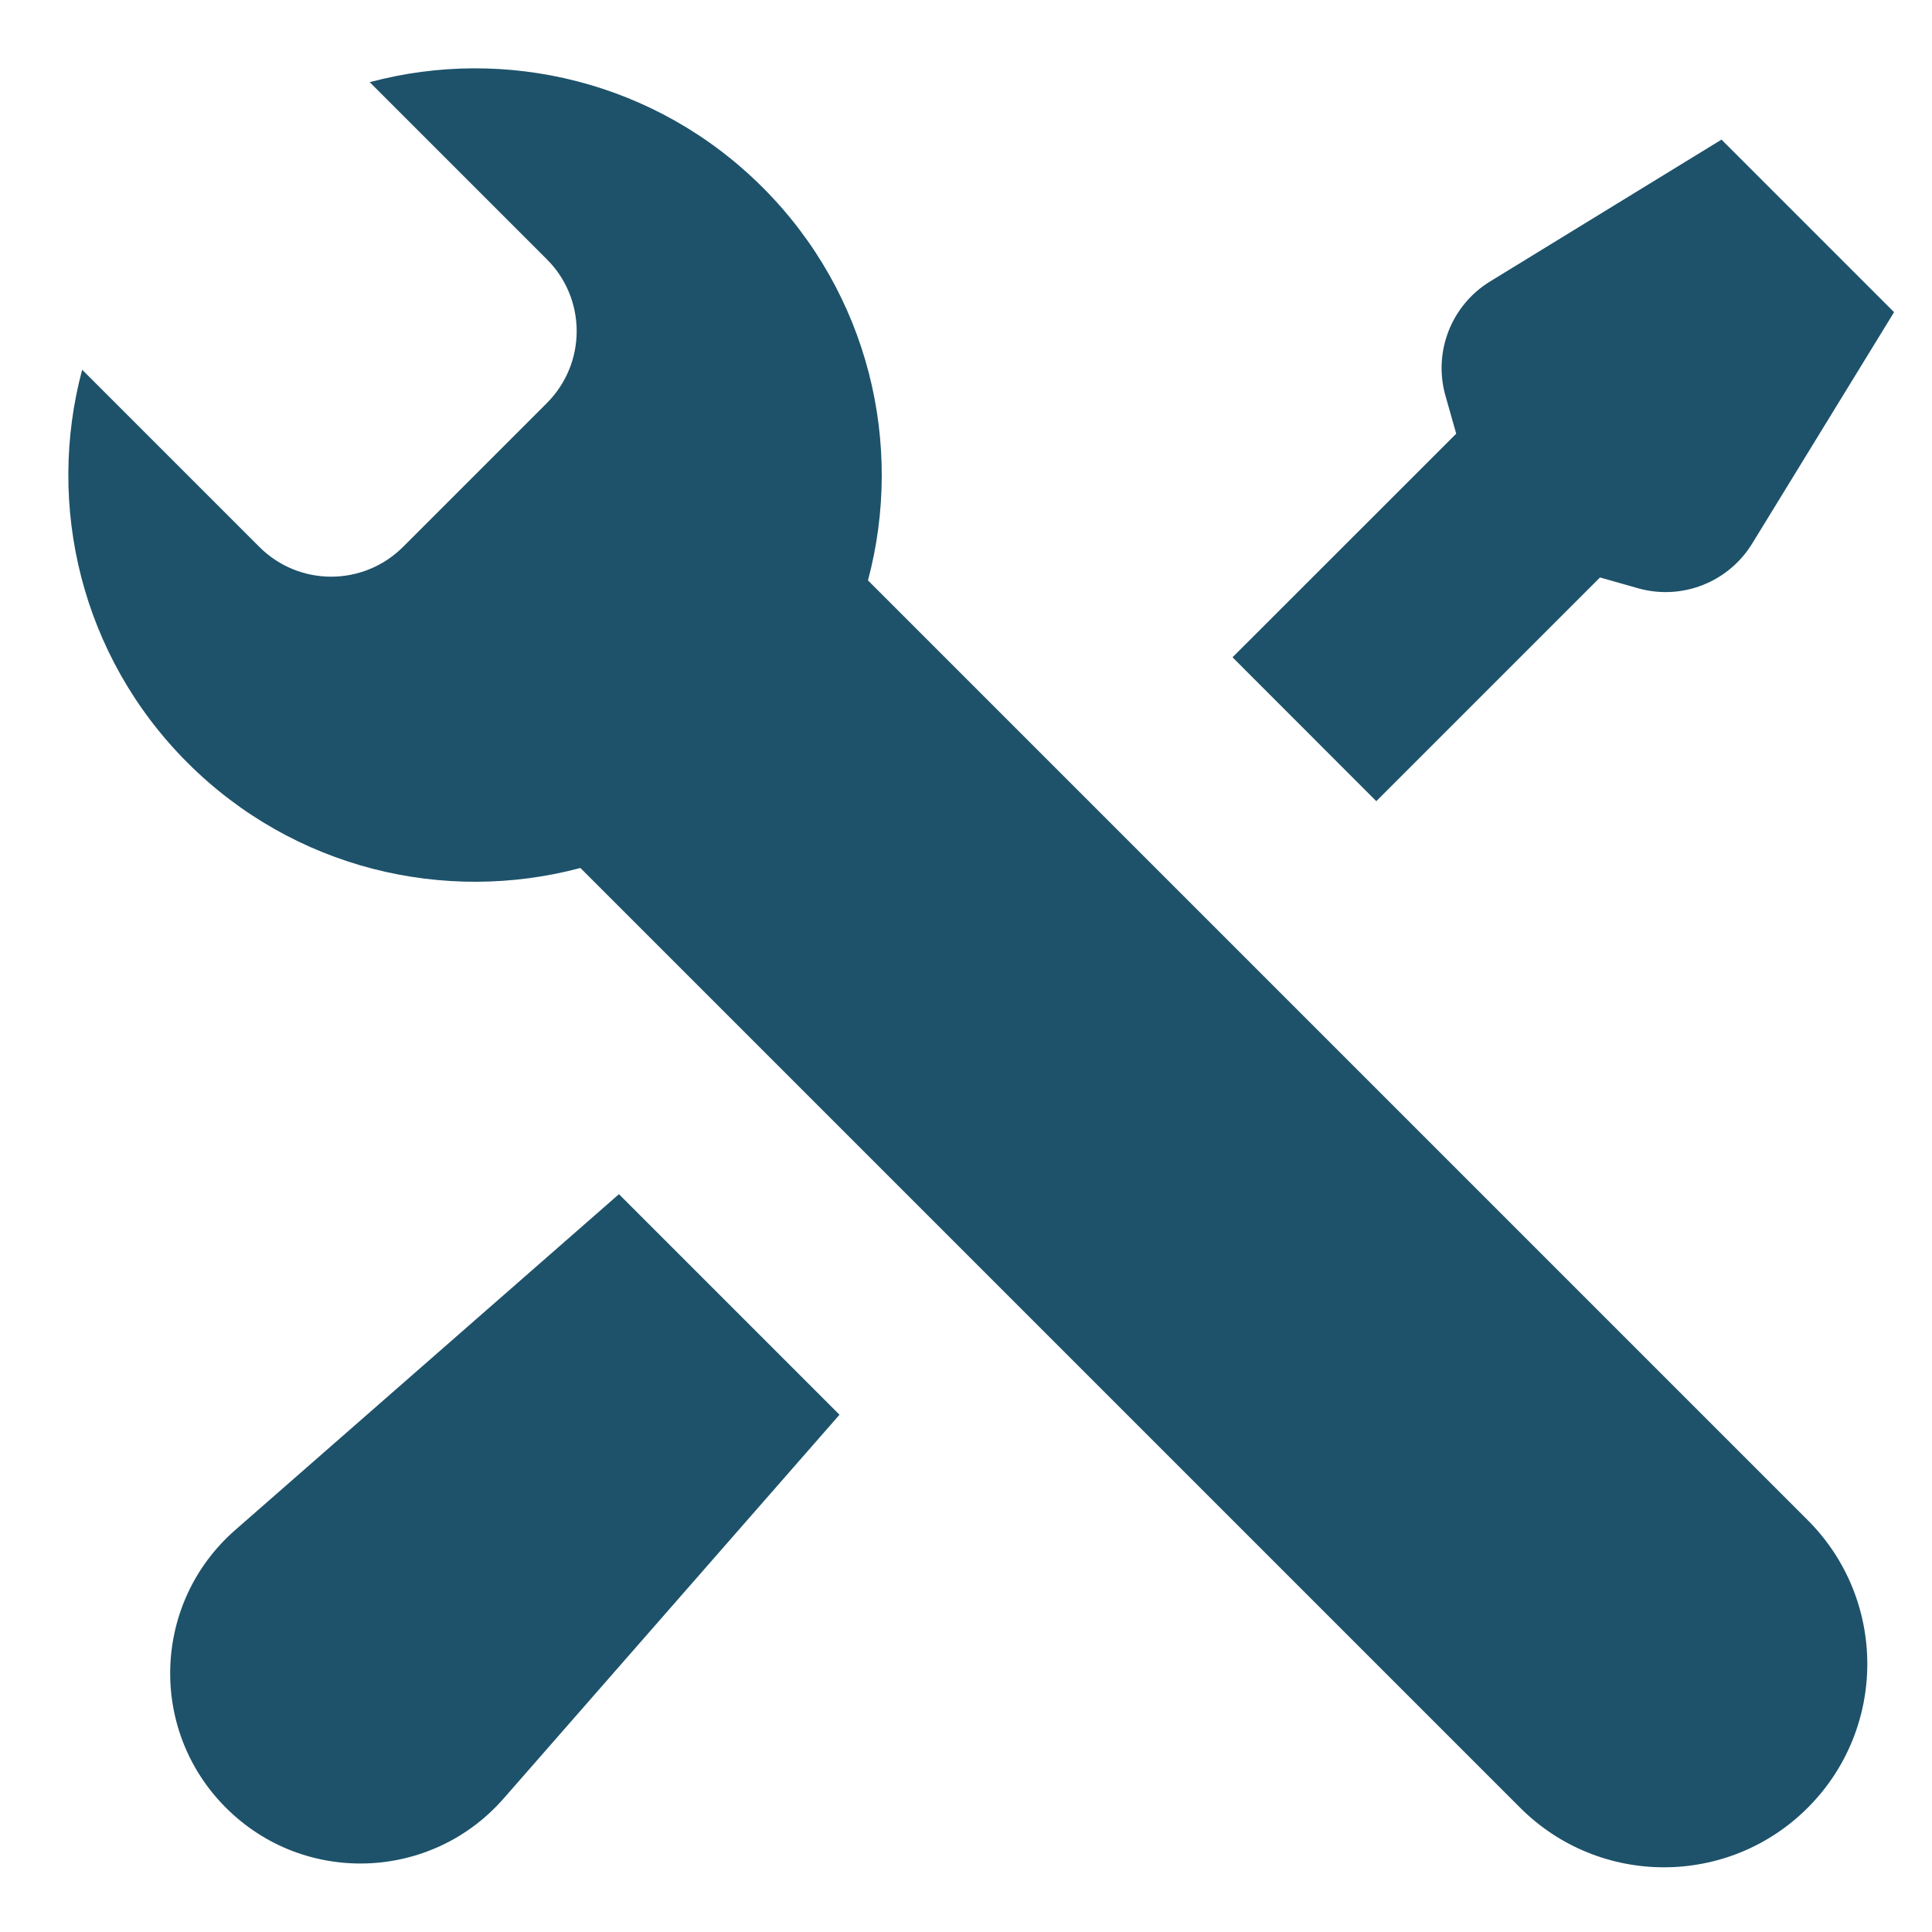
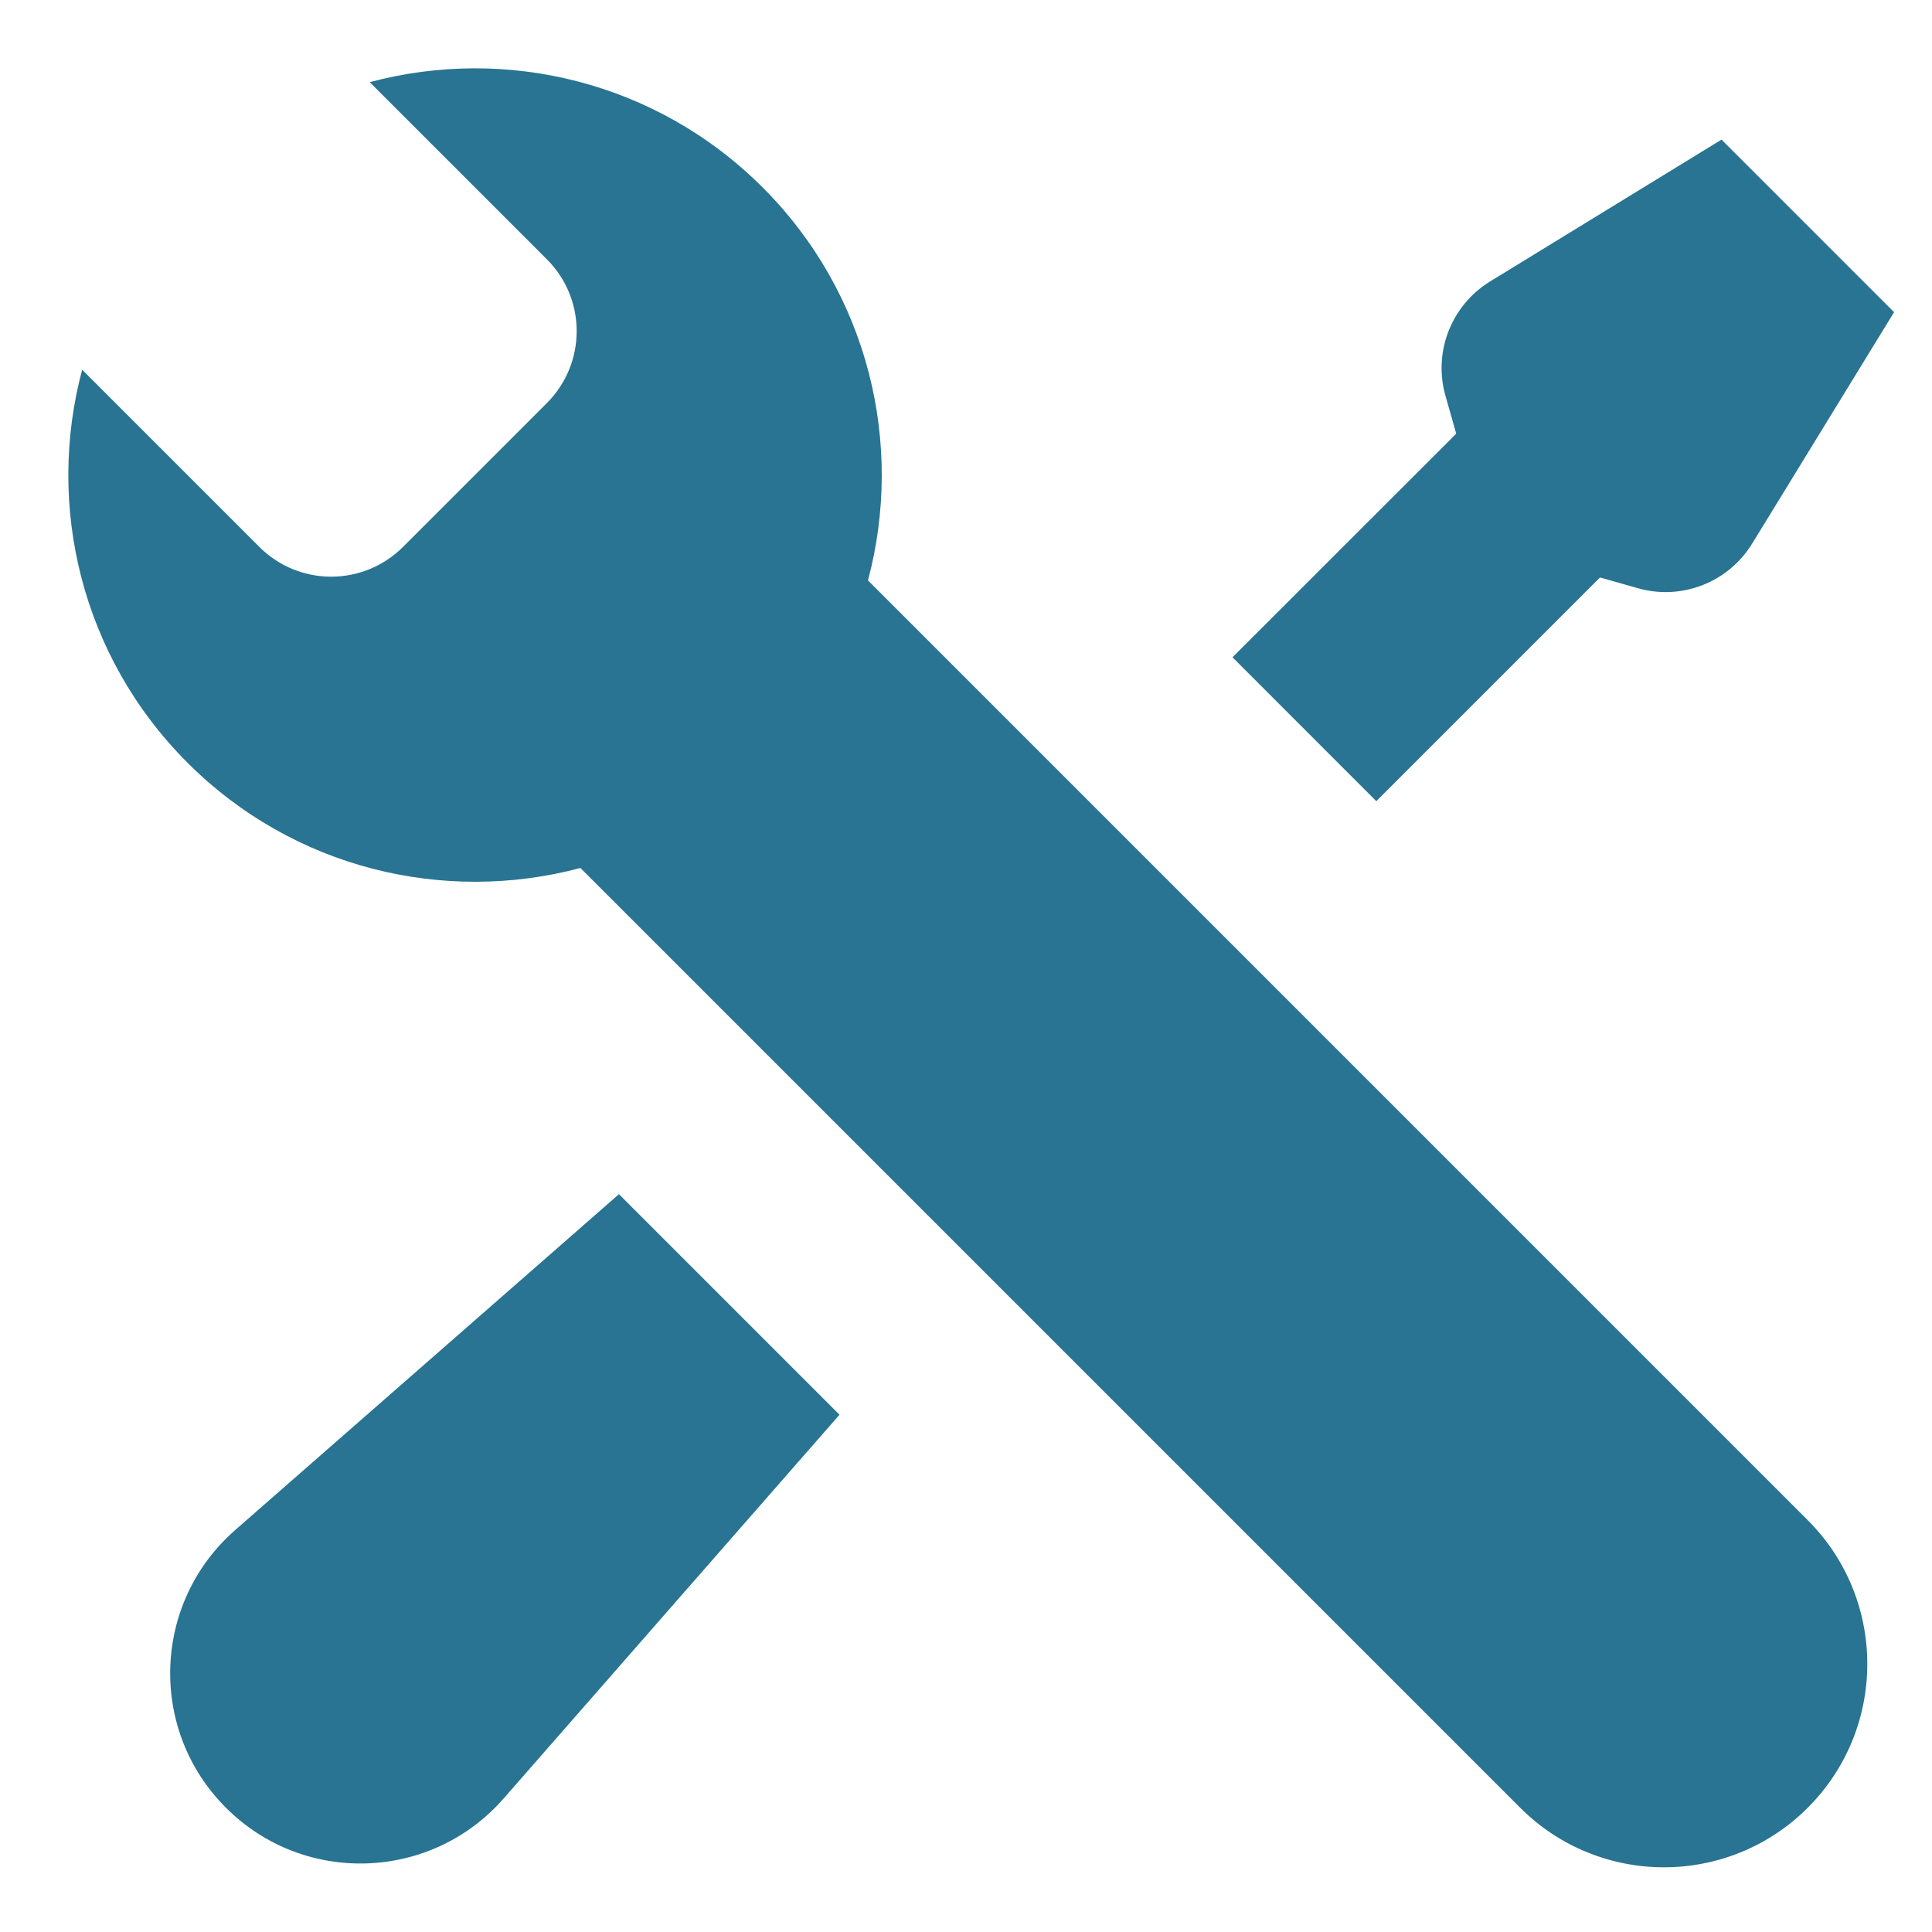
<svg xmlns="http://www.w3.org/2000/svg" width="19" height="19" viewBox="0 0 19 19" fill="none">
-   <path d="M0.808 3.636C0.451 4.971 0.797 6.453 1.843 7.5C2.89 8.547 4.373 8.892 5.708 8.536L14.95 17.778C15.731 18.559 16.997 18.559 17.778 17.778C18.559 16.997 18.559 15.731 17.778 14.95L8.536 5.708C8.892 4.373 8.547 2.89 7.5 1.843C6.453 0.797 4.971 0.451 3.636 0.808L5.378 2.55C5.769 2.94 5.769 3.573 5.378 3.964L3.964 5.378C3.573 5.769 2.94 5.769 2.55 5.378L0.808 3.636Z" fill="#1D526A" />
-   <path d="M2.313 15.047L6.087 11.744L8.256 13.913L4.953 17.687C4.24 18.502 2.987 18.544 2.222 17.778C1.456 17.013 1.498 15.76 2.313 15.047Z" fill="#1D526A" />
-   <path d="M15.735 5.679L13.535 7.879L12.121 6.464L14.321 4.265L14.216 3.895C14.092 3.463 14.272 3.002 14.654 2.768L16.93 1.373L18.627 3.07L17.232 5.345C16.997 5.728 16.537 5.908 16.105 5.784L15.735 5.679Z" fill="#1D526A" />
+   <path d="M0.808 3.636C0.451 4.971 0.797 6.453 1.843 7.5C2.89 8.547 4.373 8.892 5.708 8.536L14.95 17.778C15.731 18.559 16.997 18.559 17.778 17.778C18.559 16.997 18.559 15.731 17.778 14.95L8.536 5.708C8.892 4.373 8.547 2.89 7.5 1.843C6.453 0.797 4.971 0.451 3.636 0.808L5.378 2.55C5.769 2.94 5.769 3.573 5.378 3.964L3.964 5.378C3.573 5.769 2.94 5.769 2.55 5.378L0.808 3.636Z" fill="#287492" />
+   <path d="M2.313 15.047L6.087 11.744L8.256 13.913L4.953 17.687C4.24 18.502 2.987 18.544 2.222 17.778C1.456 17.013 1.498 15.76 2.313 15.047Z" fill="#287492" />
+   <path d="M15.735 5.679L13.535 7.879L12.121 6.464L14.321 4.265L14.216 3.895C14.092 3.463 14.272 3.002 14.654 2.768L16.93 1.373L18.627 3.07L17.232 5.345C16.997 5.728 16.537 5.908 16.105 5.784L15.735 5.679Z" fill="#287492" />
</svg>
